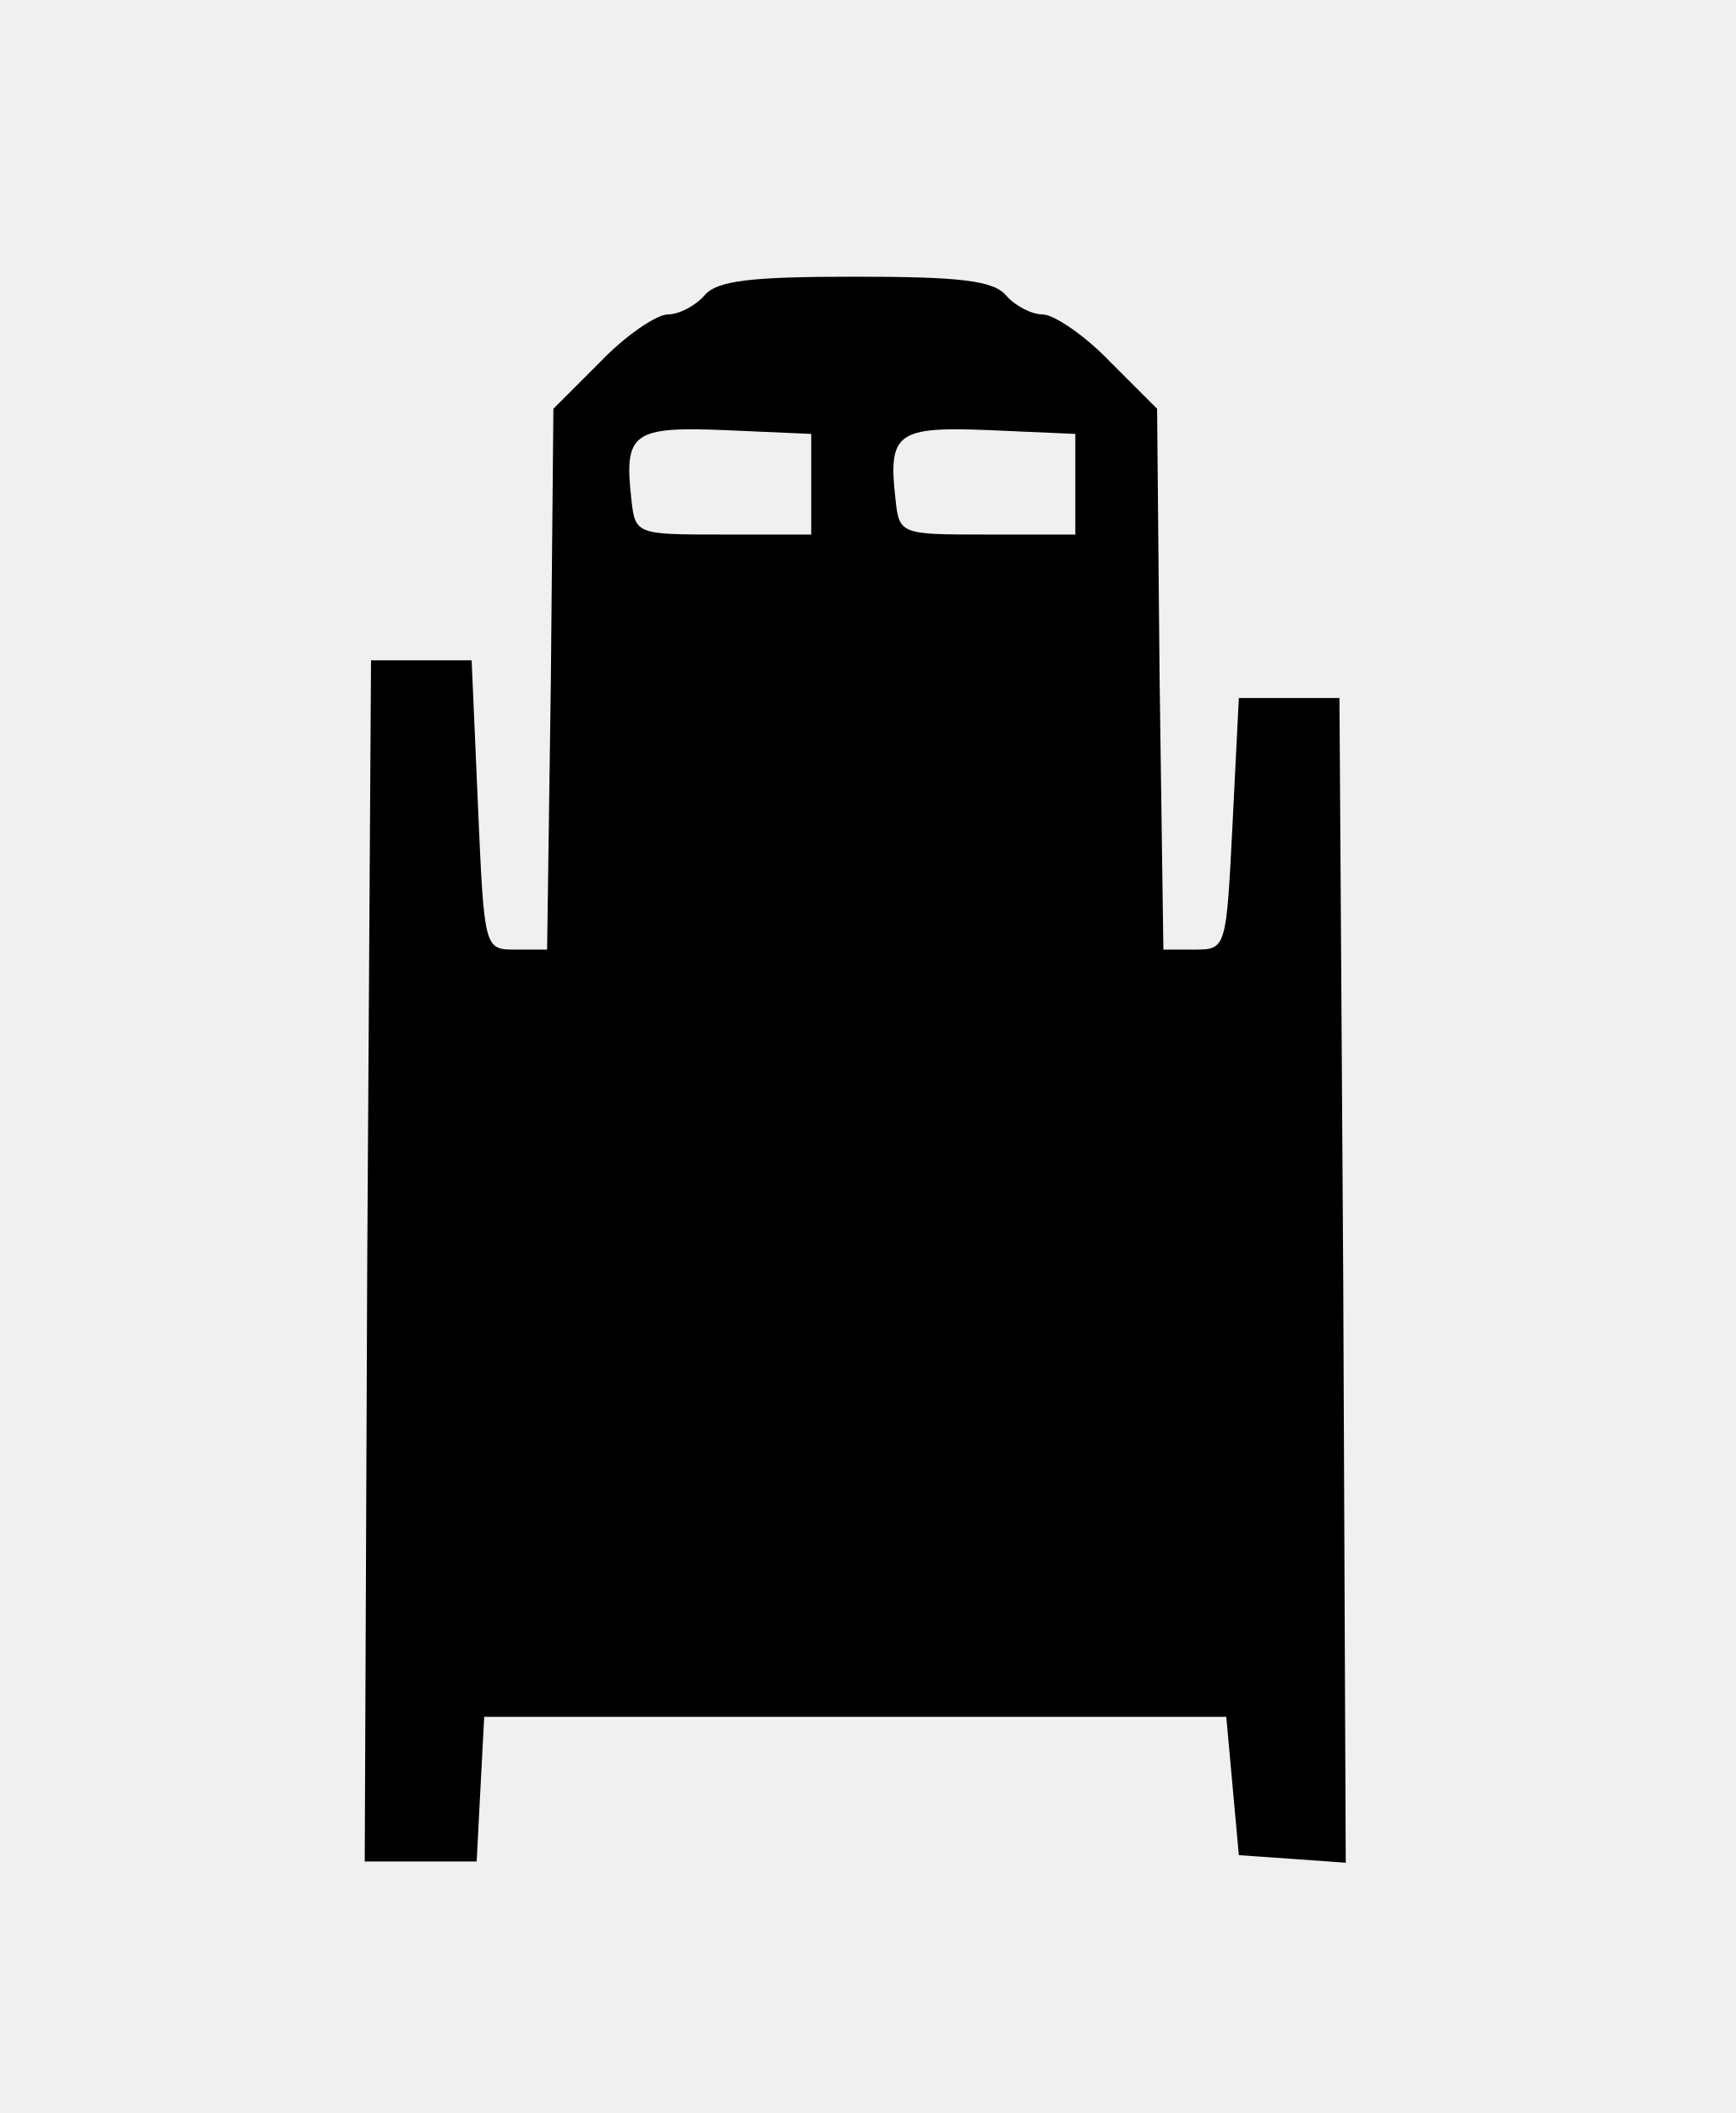
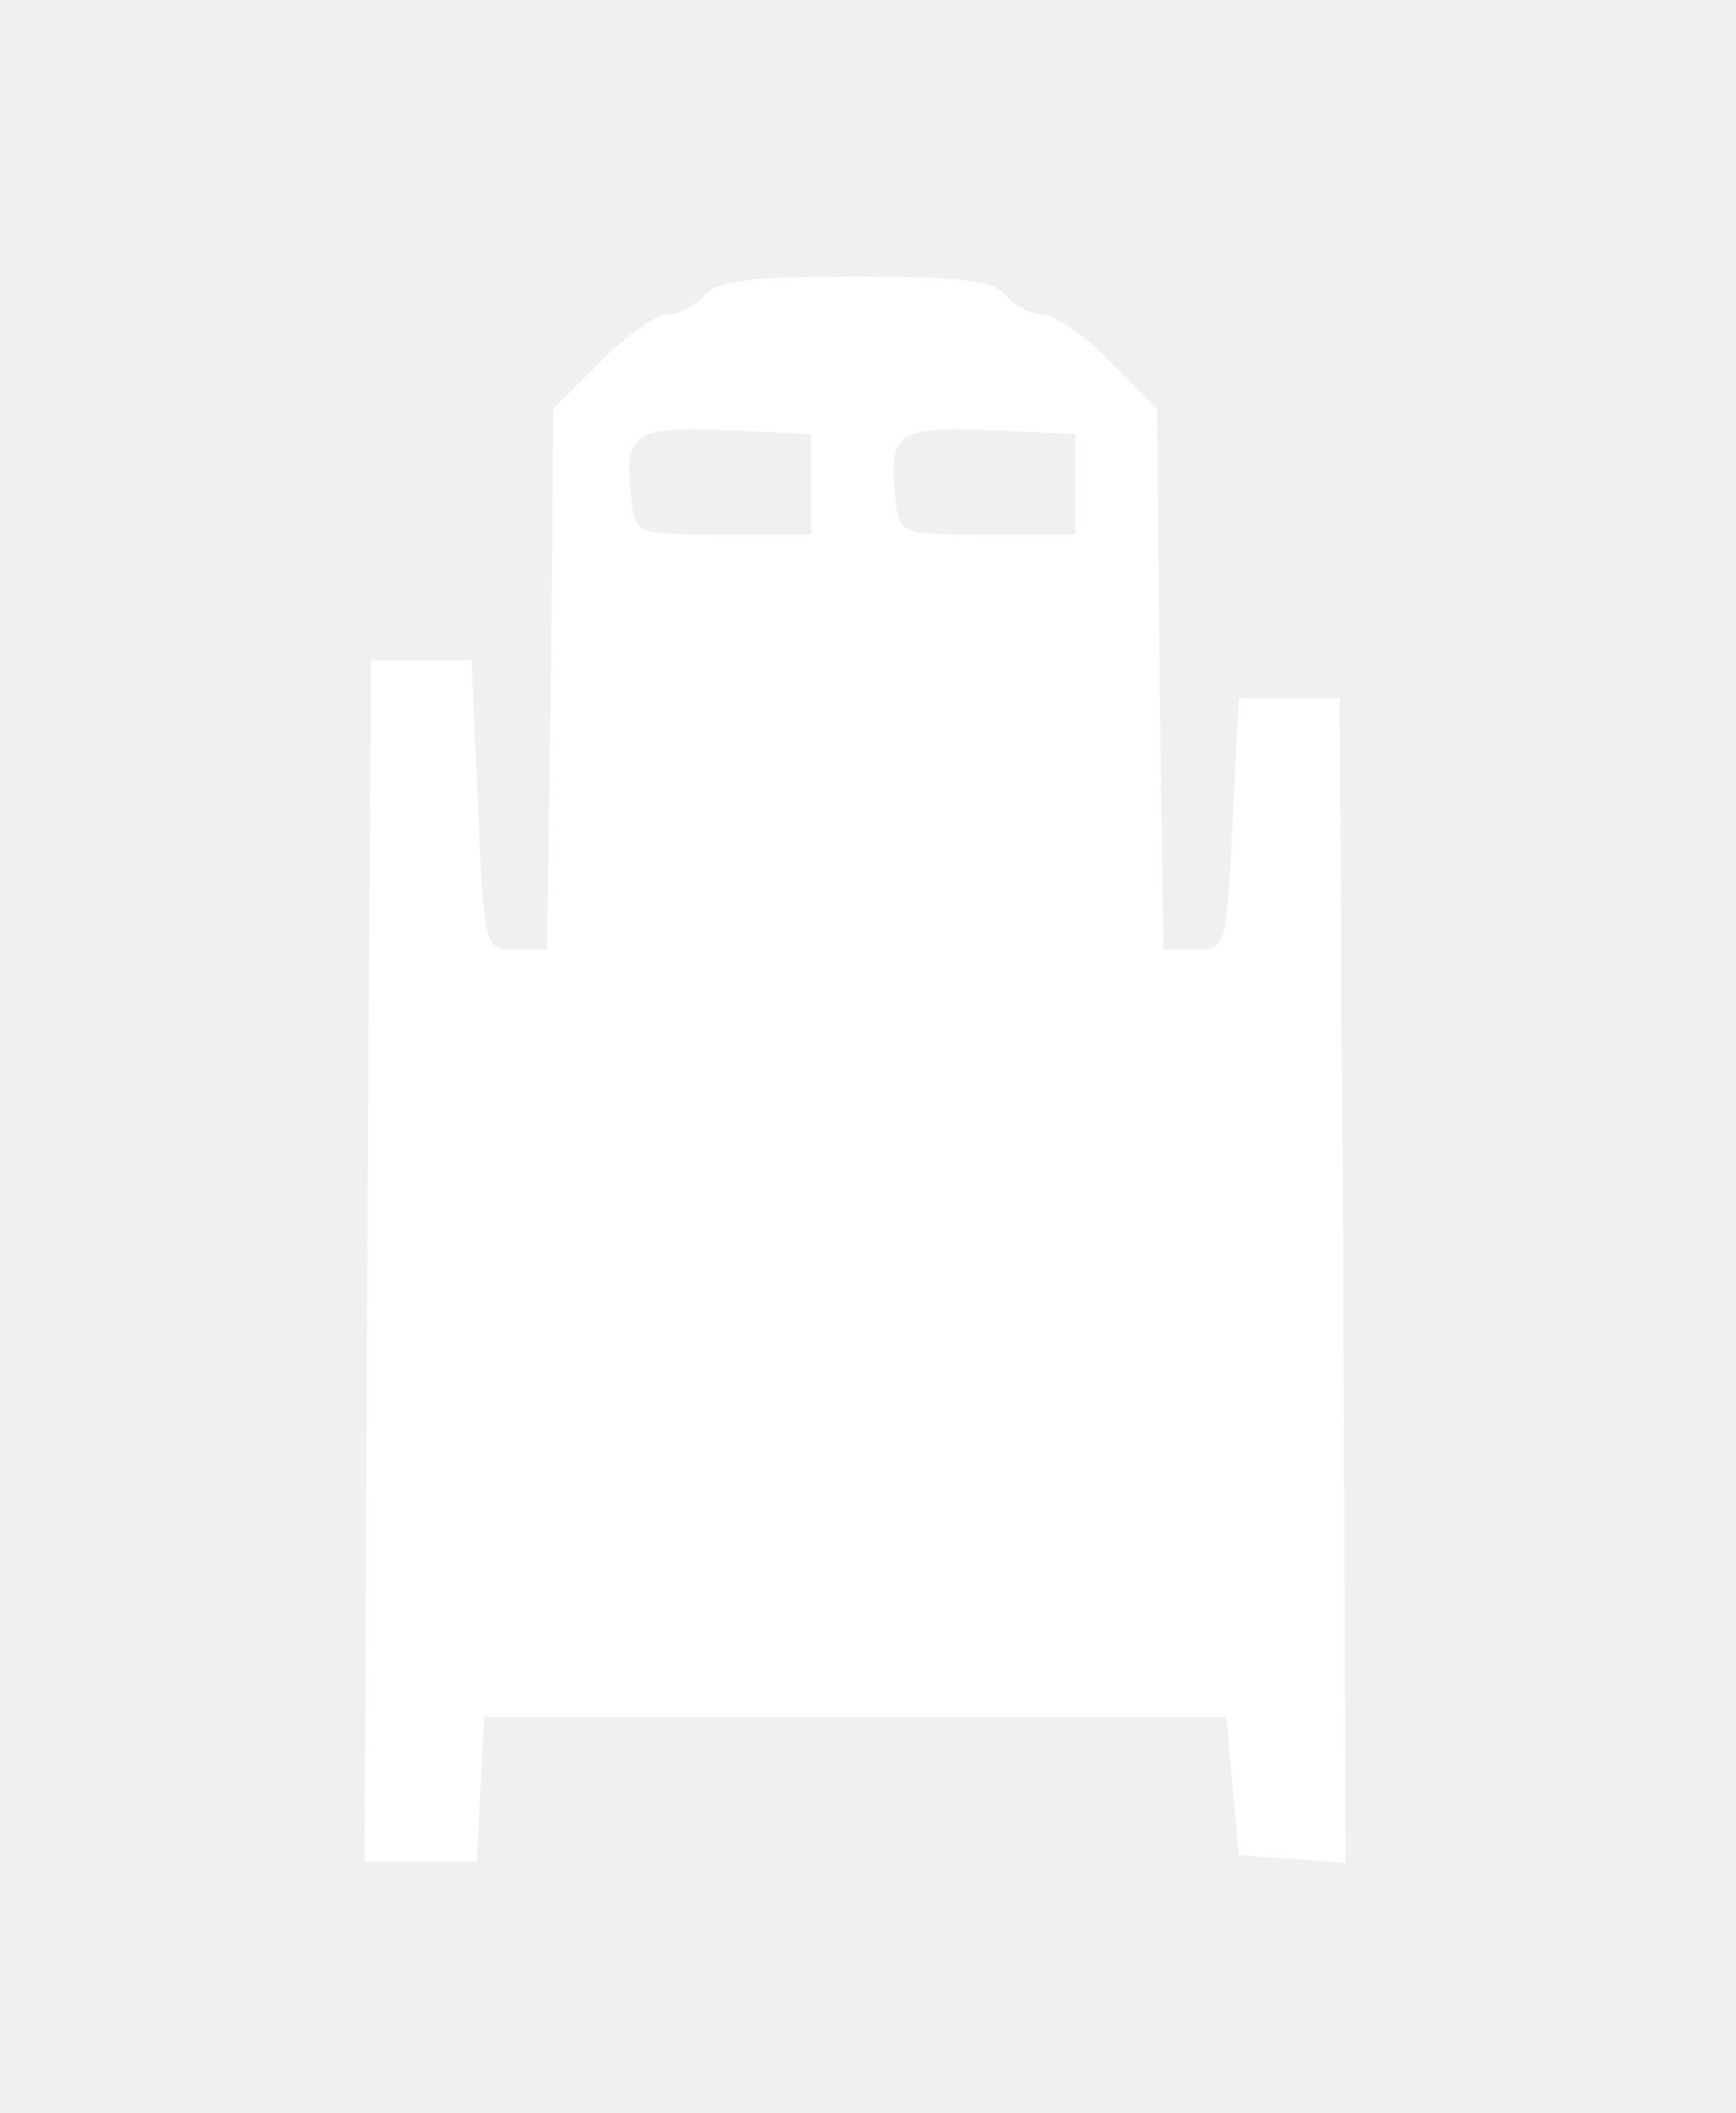
<svg xmlns="http://www.w3.org/2000/svg" version="1.0" width="138pt" height="168pt" viewBox="0 0 138 168" preserveAspectRatio="xMidYMid meet">
-   <g transform="translate(0,168) scale(0.1,-0.1)" fill="#000000" stroke="none">
+   <g transform="translate(0,168) scale(0.1,-0.1)" fill="#FFFFFF" stroke="none">
    <path d="M560 1445 c-7 -8 -20 -15 -29 -15 -9 0 -34 -17 -54 -38 l-37 -37 -2 -215 -3 -215 -25 0 c-25 0 -25 0 -30 115 l-5 115 -40 0 -40 0 -3 -477 -2 -478 44 0 45 0 3 58 3 57 295 0 295 0 5 -55 5 -55 43 -3 42 -3 -2 463 -3 463 -40 0 -40 0 -5 -100 c-5 -99 -5 -100 -30 -100 l-25 0 -3 215 -2 215 -37 37 c-20 21 -45 38 -54 38 -9 0 -22 7 -29 15 -10 12 -37 15 -120 15 -83 0 -110 -3 -120 -15z m85 -150 l0 -40 -70 0 c-69 0 -70 0 -73 28 -6 53 1 58 75 55 l68 -3 0 -40z m210 0 l0 -40 -70 0 c-69 0 -70 0 -73 28 -6 53 1 58 75 55 l68 -3 0 -40z" />
  </g>
</svg>
